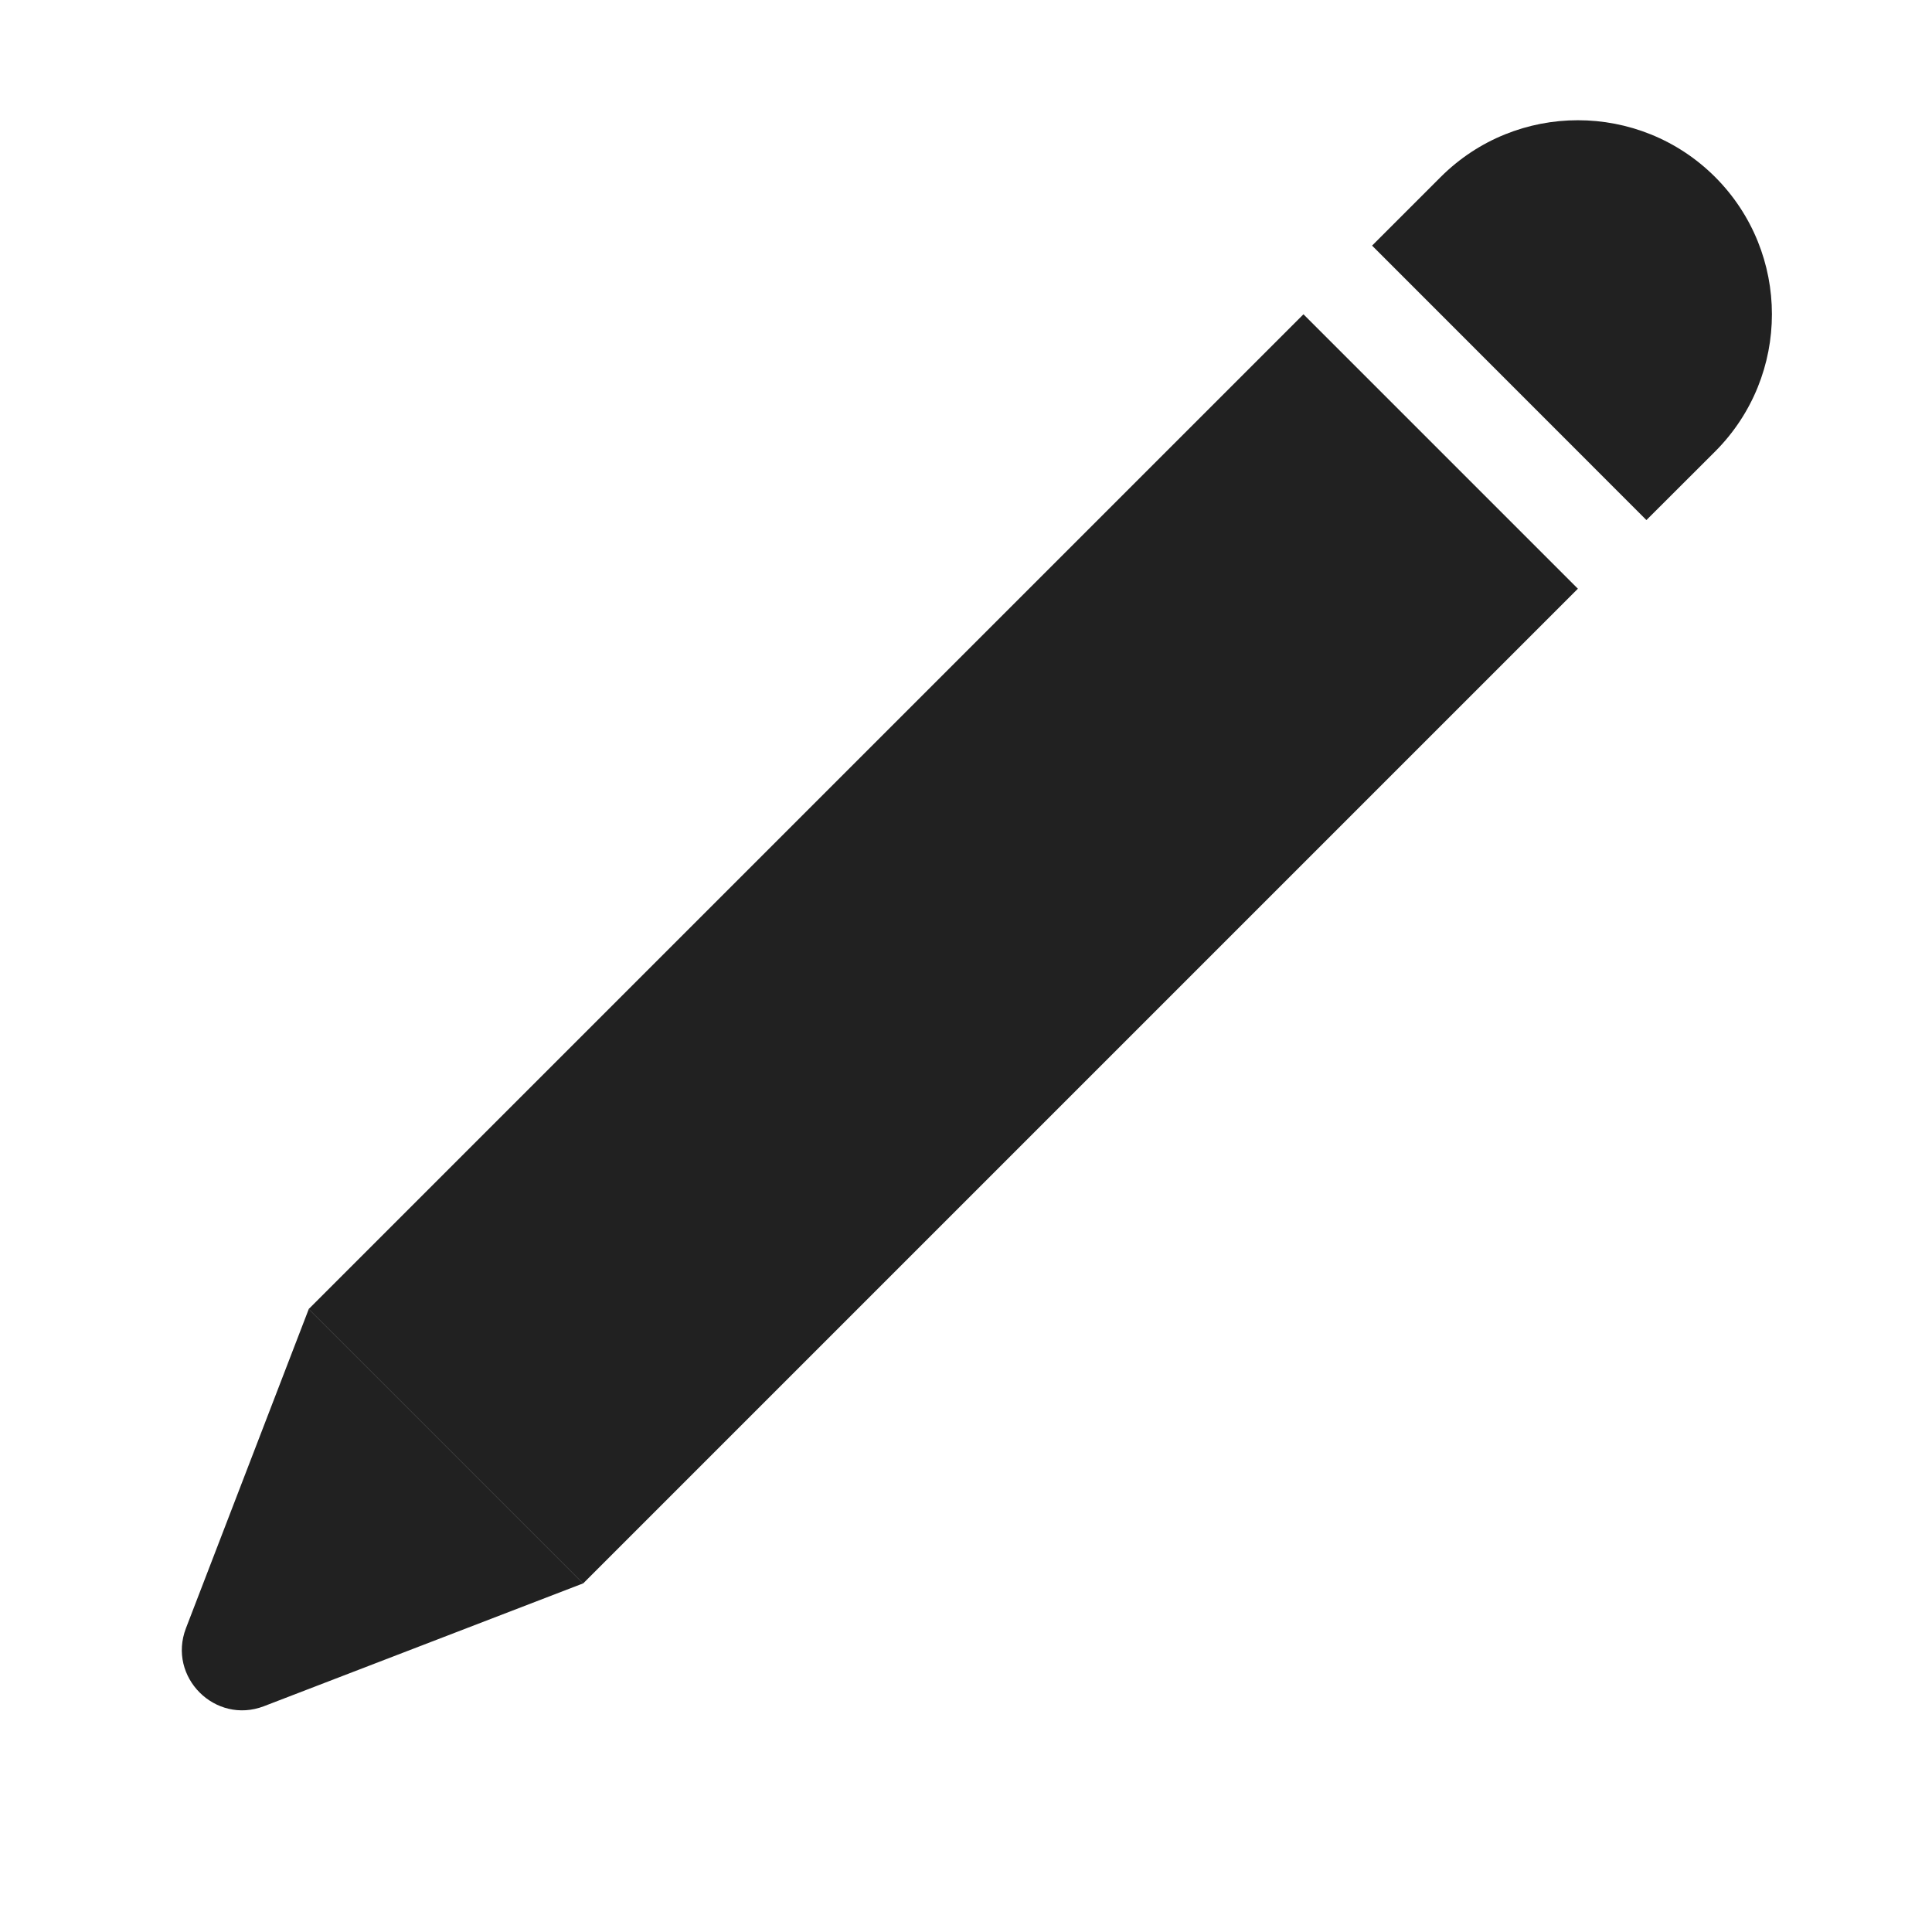
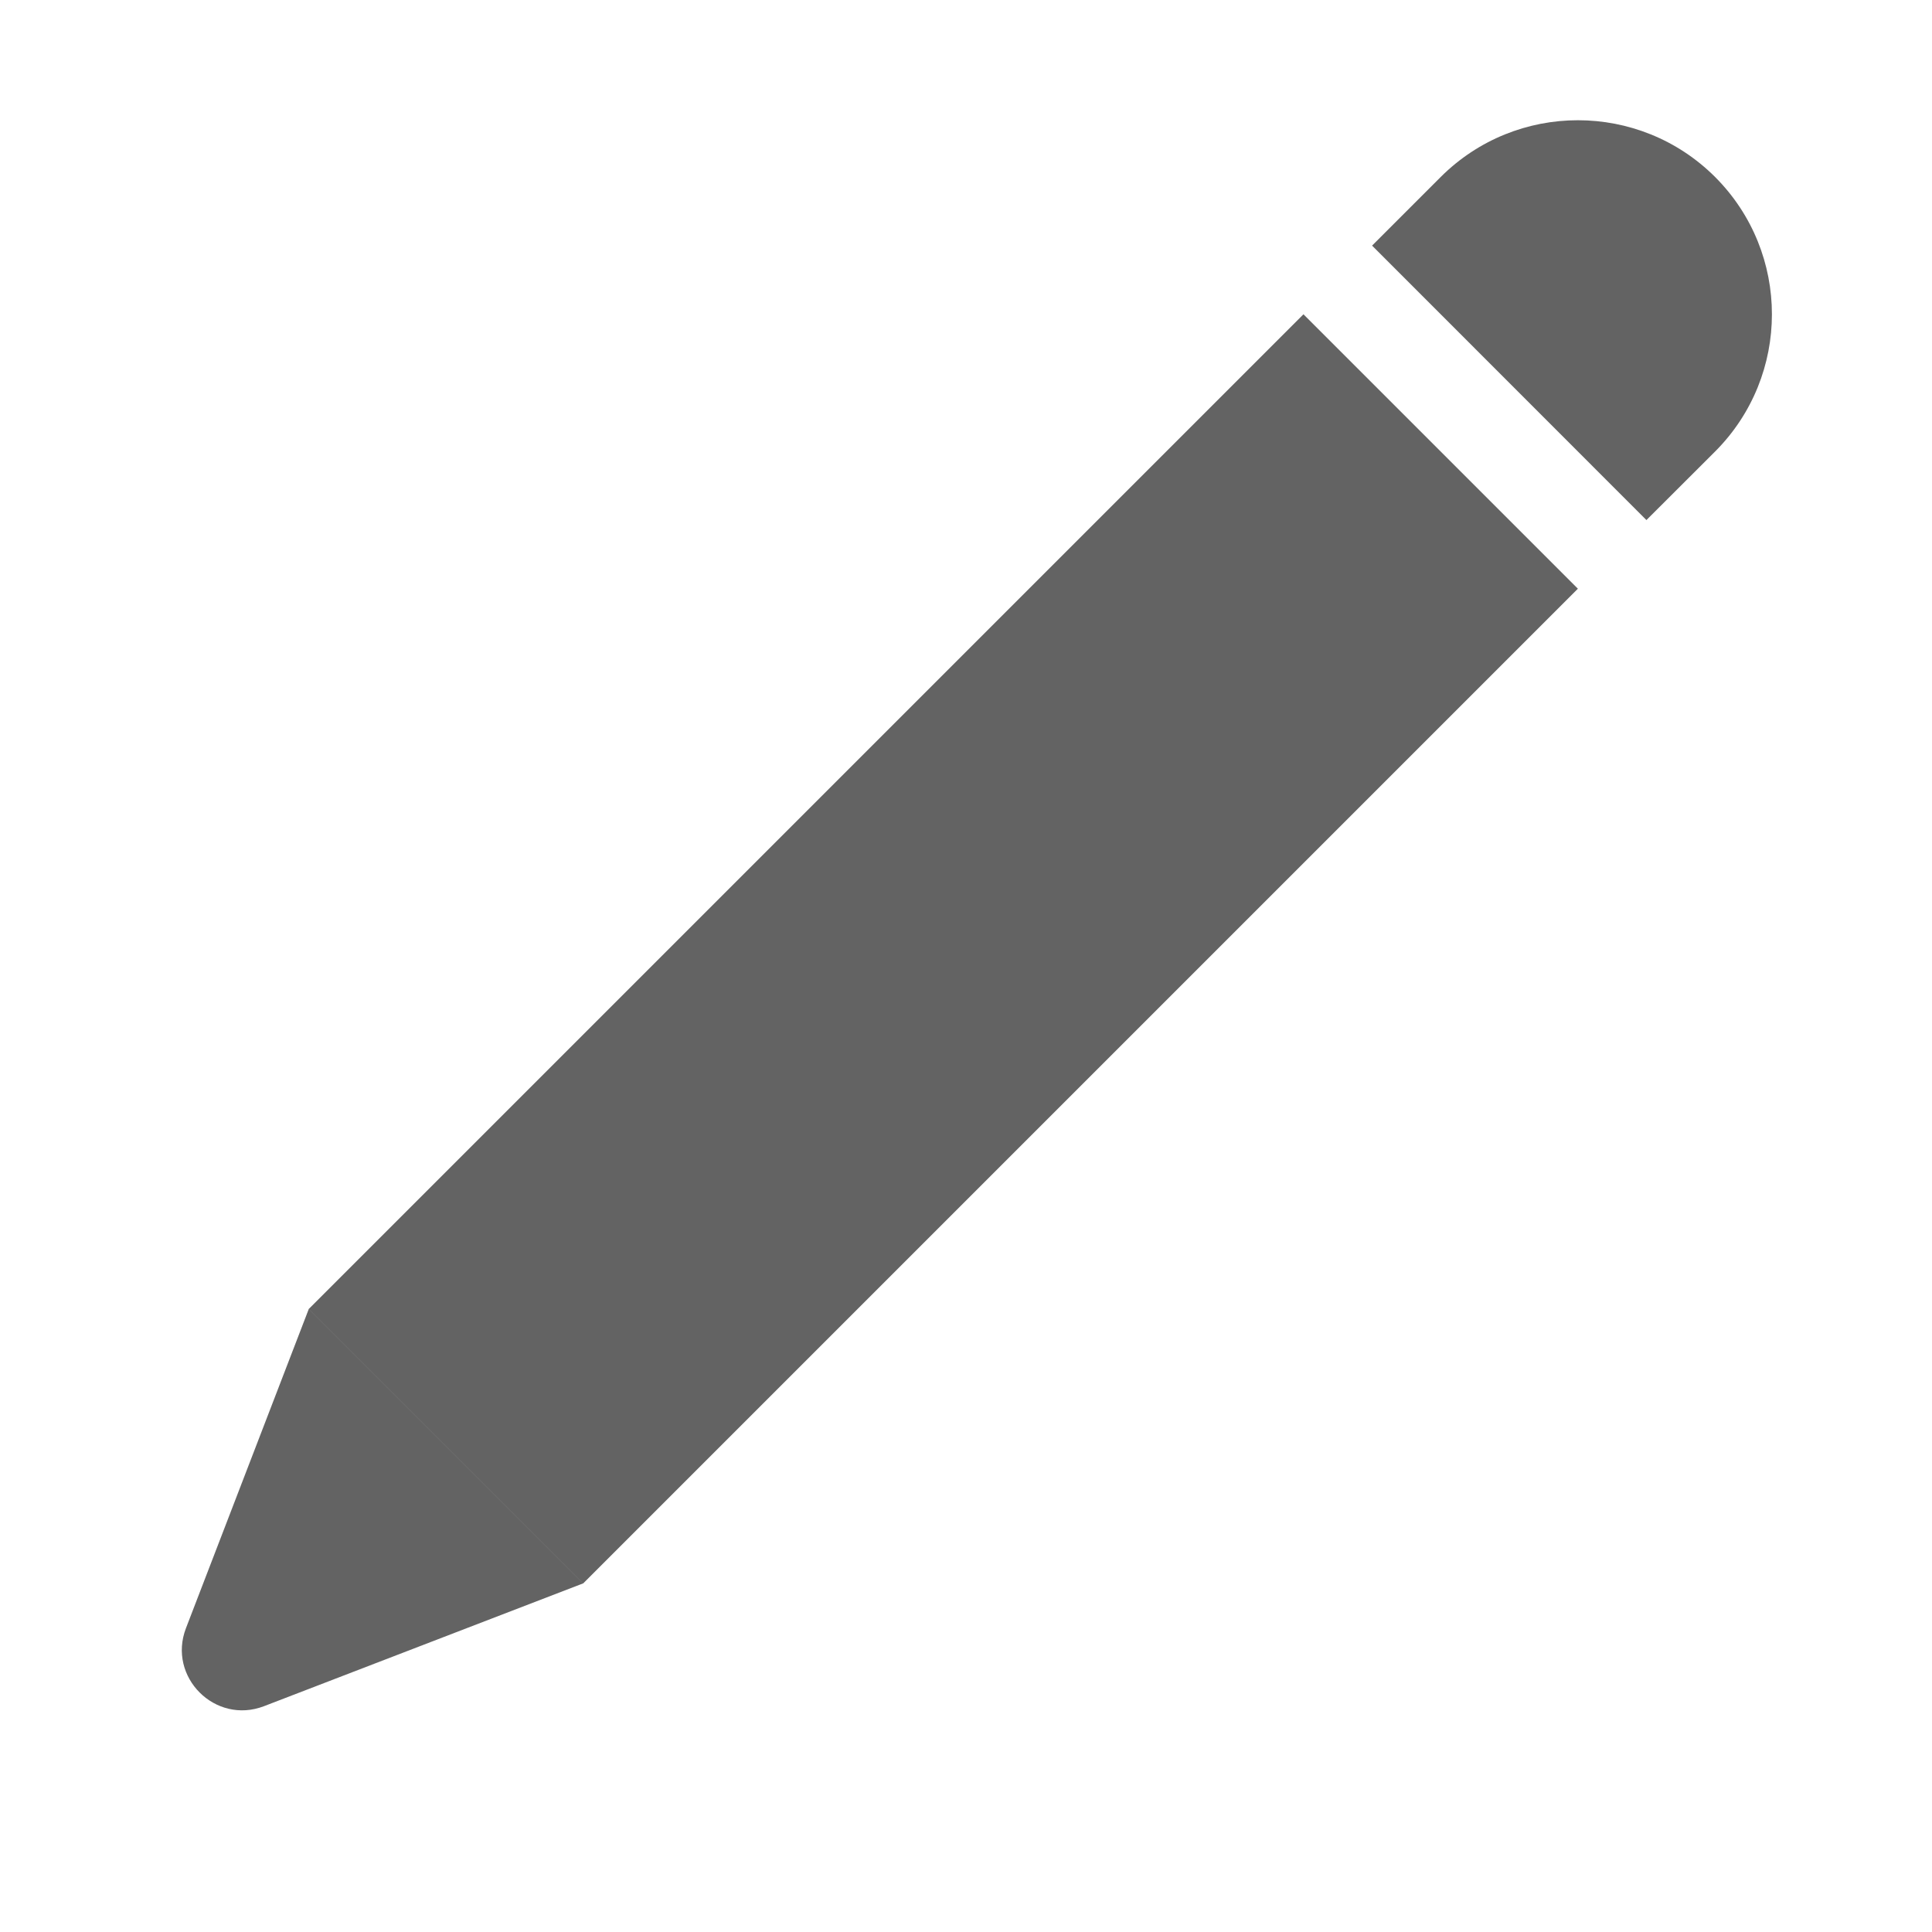
<svg xmlns="http://www.w3.org/2000/svg" width="16" height="16" viewBox="0 0 16 16" fill="none">
-   <rect x="13.068" y="4.875" width="11.651" height="3.214" transform="rotate(135 13.0676 4.87506)" fill="#212121" />
-   <path d="M14.204 1.466C14.831 2.094 14.831 3.111 14.204 3.739L13.635 4.307L11.363 2.034L11.931 1.466C12.559 0.839 13.576 0.839 14.204 1.466Z" fill="#212121" />
-   <path d="M1.54 13.484L2.557 10.841L4.829 13.113L2.186 14.13C1.782 14.285 1.385 13.888 1.54 13.484Z" fill="#212121" />
+   <rect x="13.068" y="4.875" width="11.651" height="3.214" transform="rotate(135 13.0676 4.87506)" fill="#212121b3" />
+   <path d="M14.204 1.466C14.831 2.094 14.831 3.111 14.204 3.739L13.635 4.307L11.363 2.034L11.931 1.466C12.559 0.839 13.576 0.839 14.204 1.466Z" fill="#212121b3" />
+   <path d="M1.54 13.484L2.557 10.841L4.829 13.113L2.186 14.13C1.782 14.285 1.385 13.888 1.54 13.484Z" fill="#212121b3" />
</svg>
